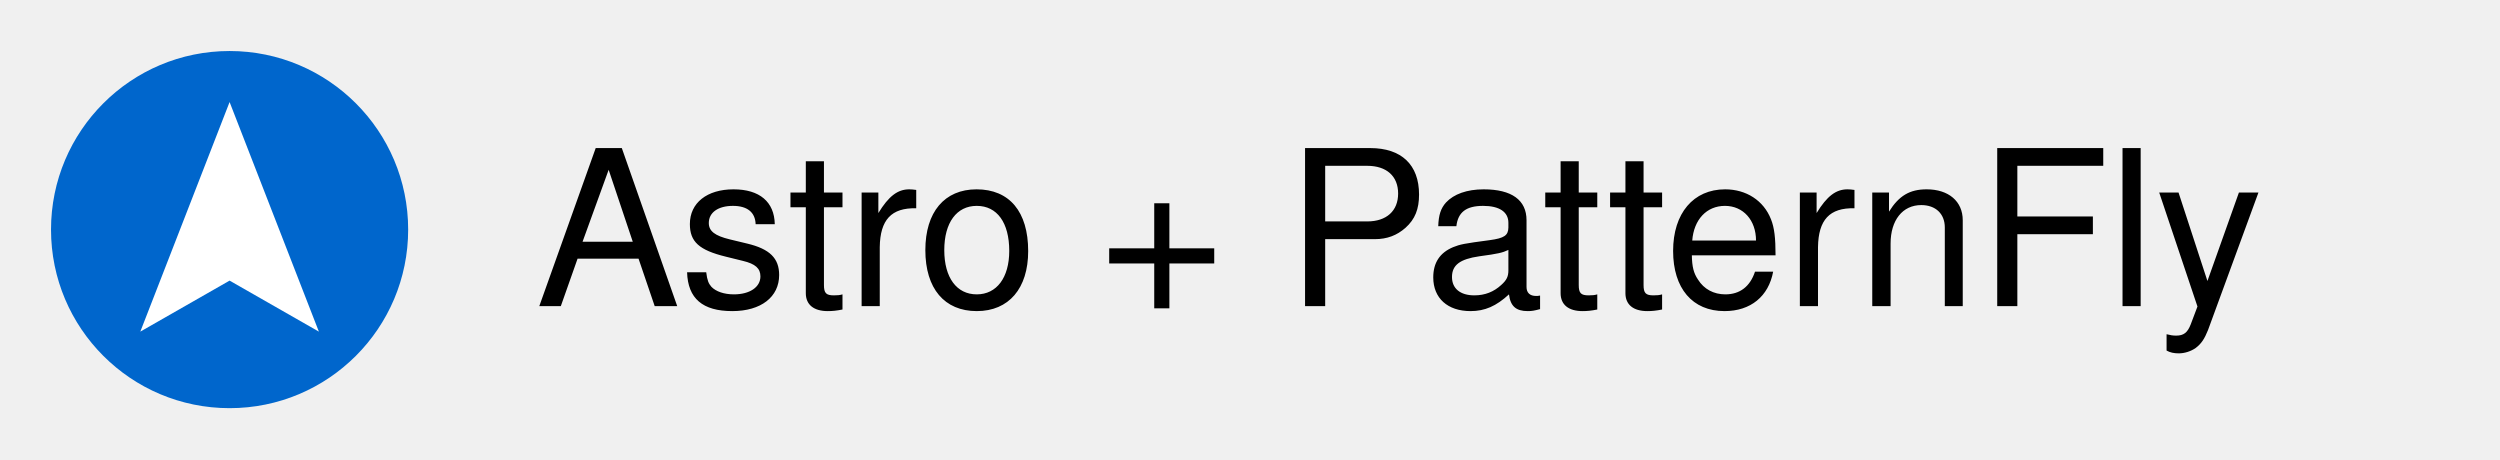
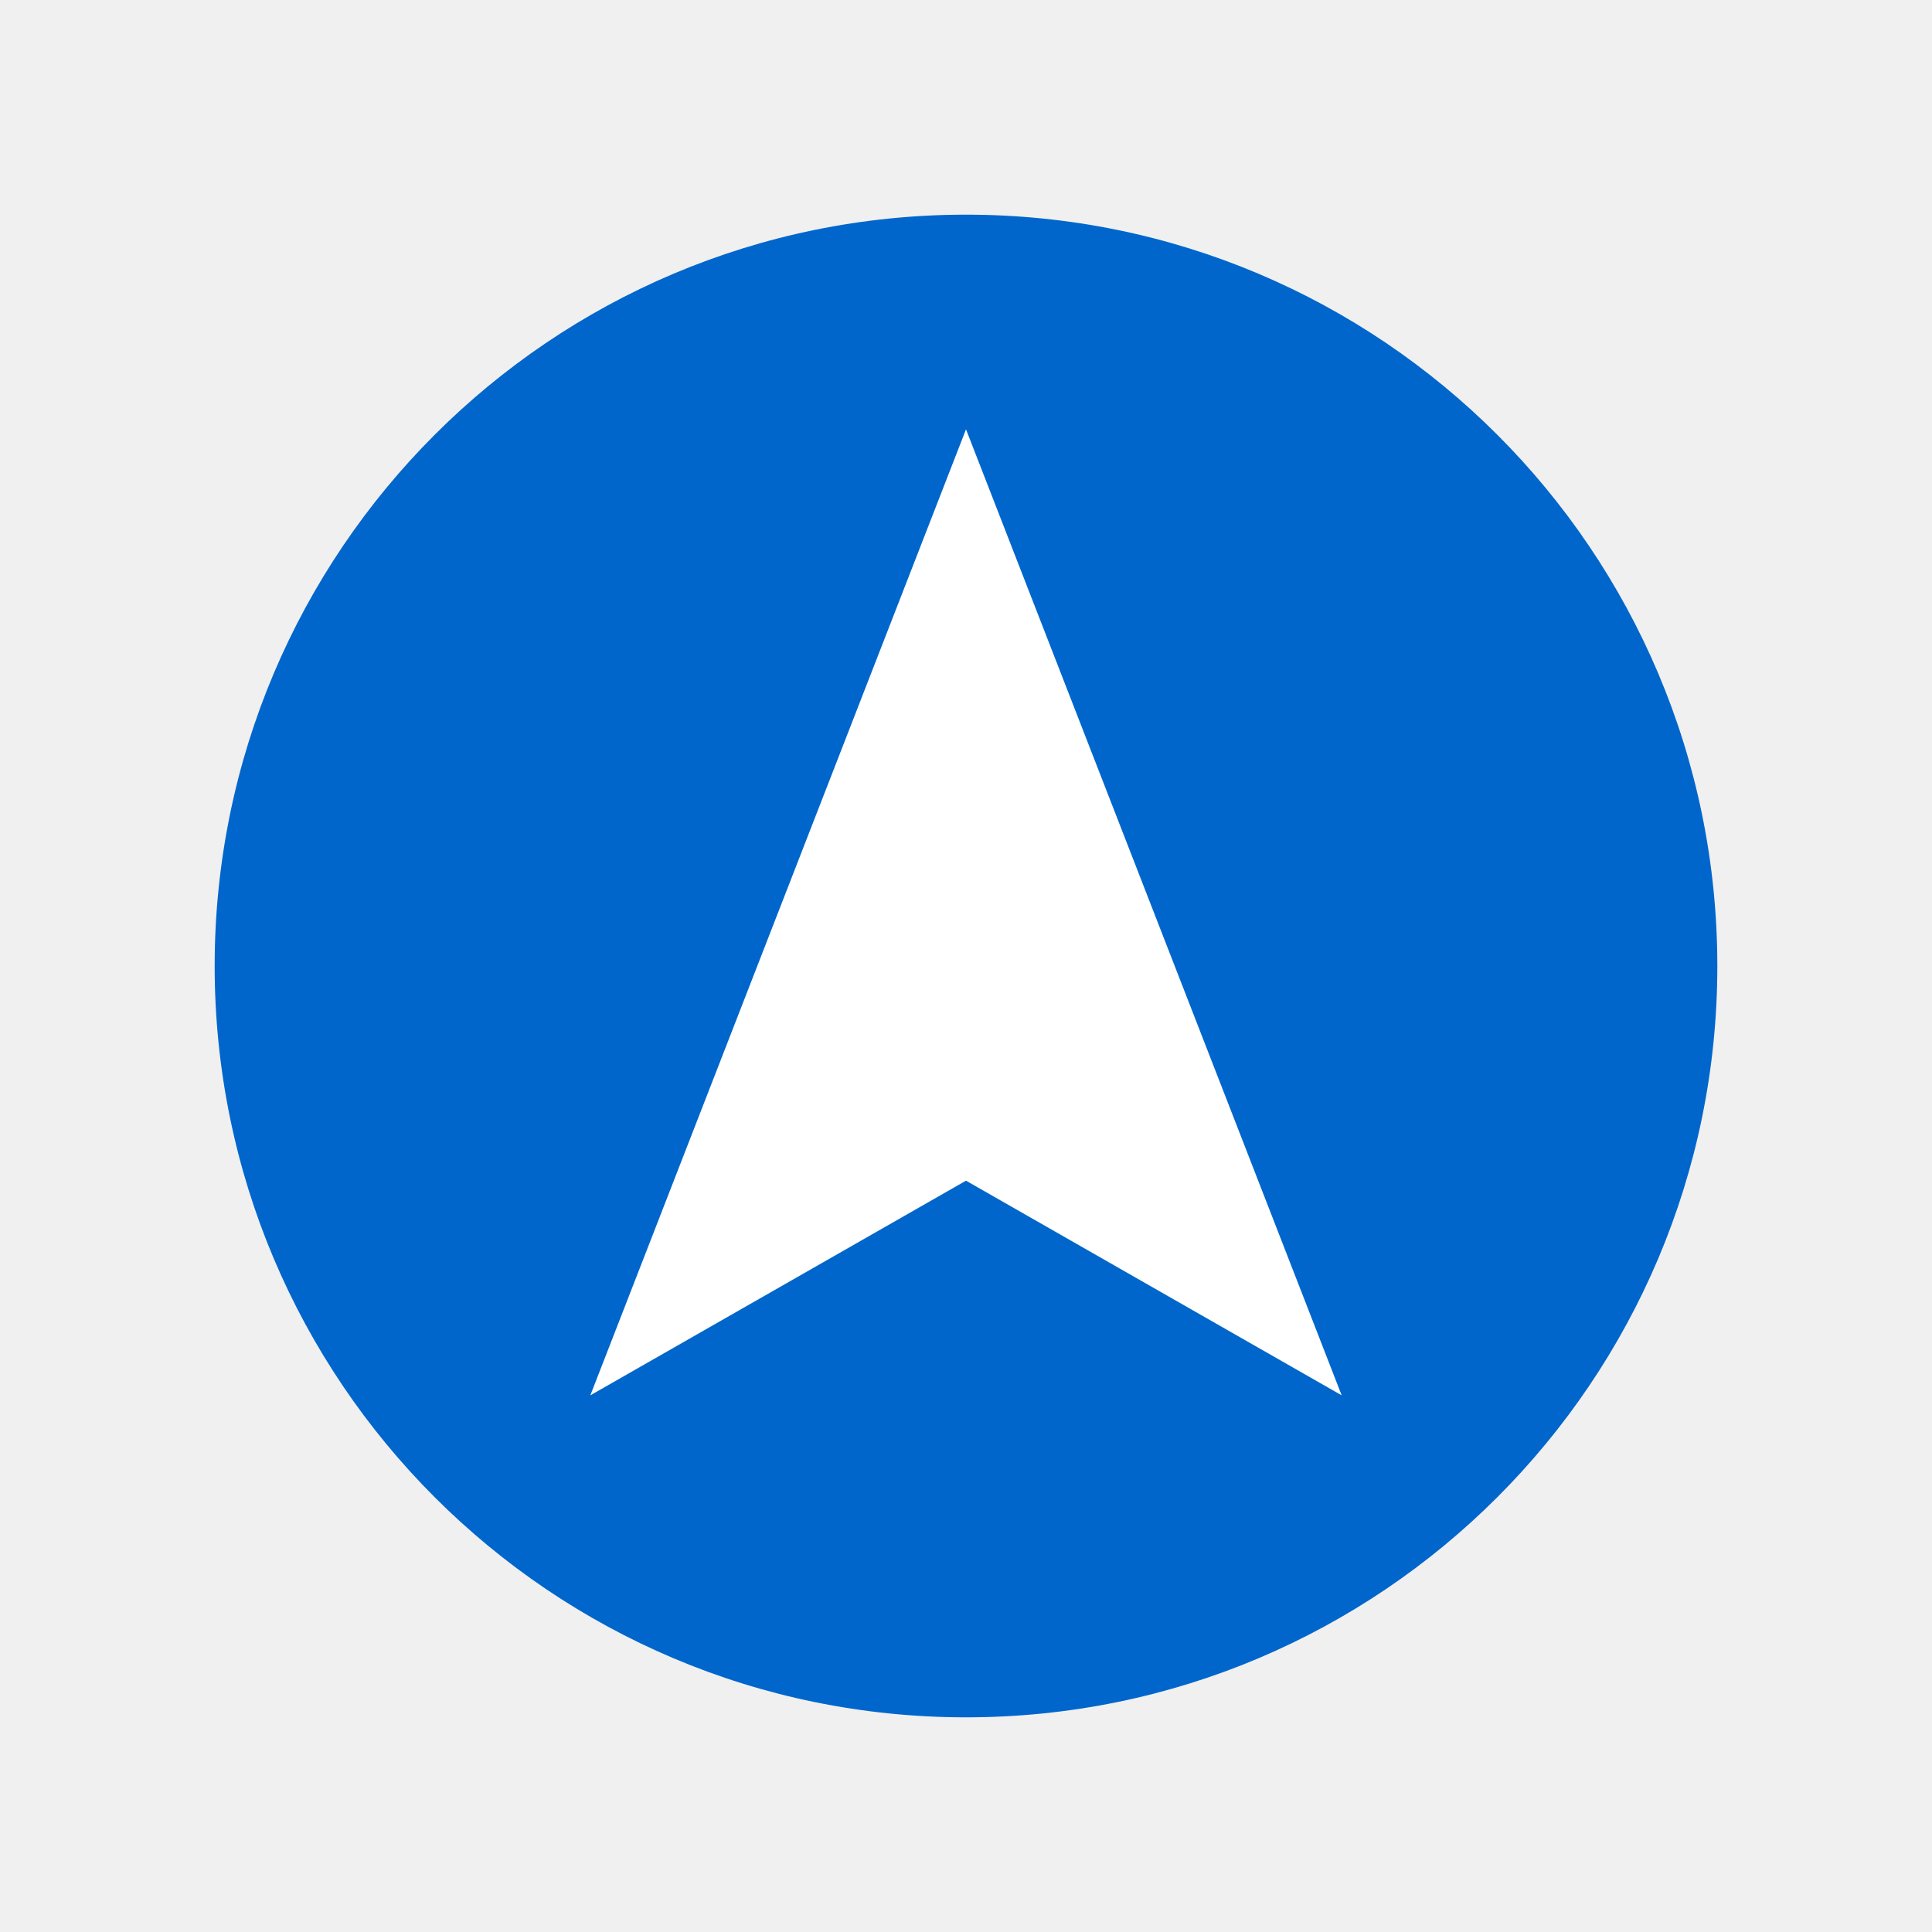
- <svg xmlns="http://www.w3.org/2000/svg" width="196" height="36" viewBox="0 0 196 36" role="img" aria-label="Astro + PatternFly">
-   <g fill="none" fill-rule="evenodd">
-     <circle cx="18" cy="18" r="14" fill="#0066cc" />
-     <path d="M18 8l7 18-7-4-7 4z" fill="#fff" />
-     <text x="42" y="24" font-family="RedHatText, Helvetica, Arial, sans-serif" font-size="17" fill="currentColor">
-       Astro + PatternFly
-     </text>
-   </g>
+ <svg xmlns="http://www.w3.org/2000/svg" width="36" height="36" viewBox="0 0 36 36" role="img" aria-label="Astro and PatternFly">
+   <circle cx="18" cy="18" r="14" fill="#0066cc" />
+   <path d="M18 8l7 18-7-4-7 4z" fill="#fff" />
</svg>
